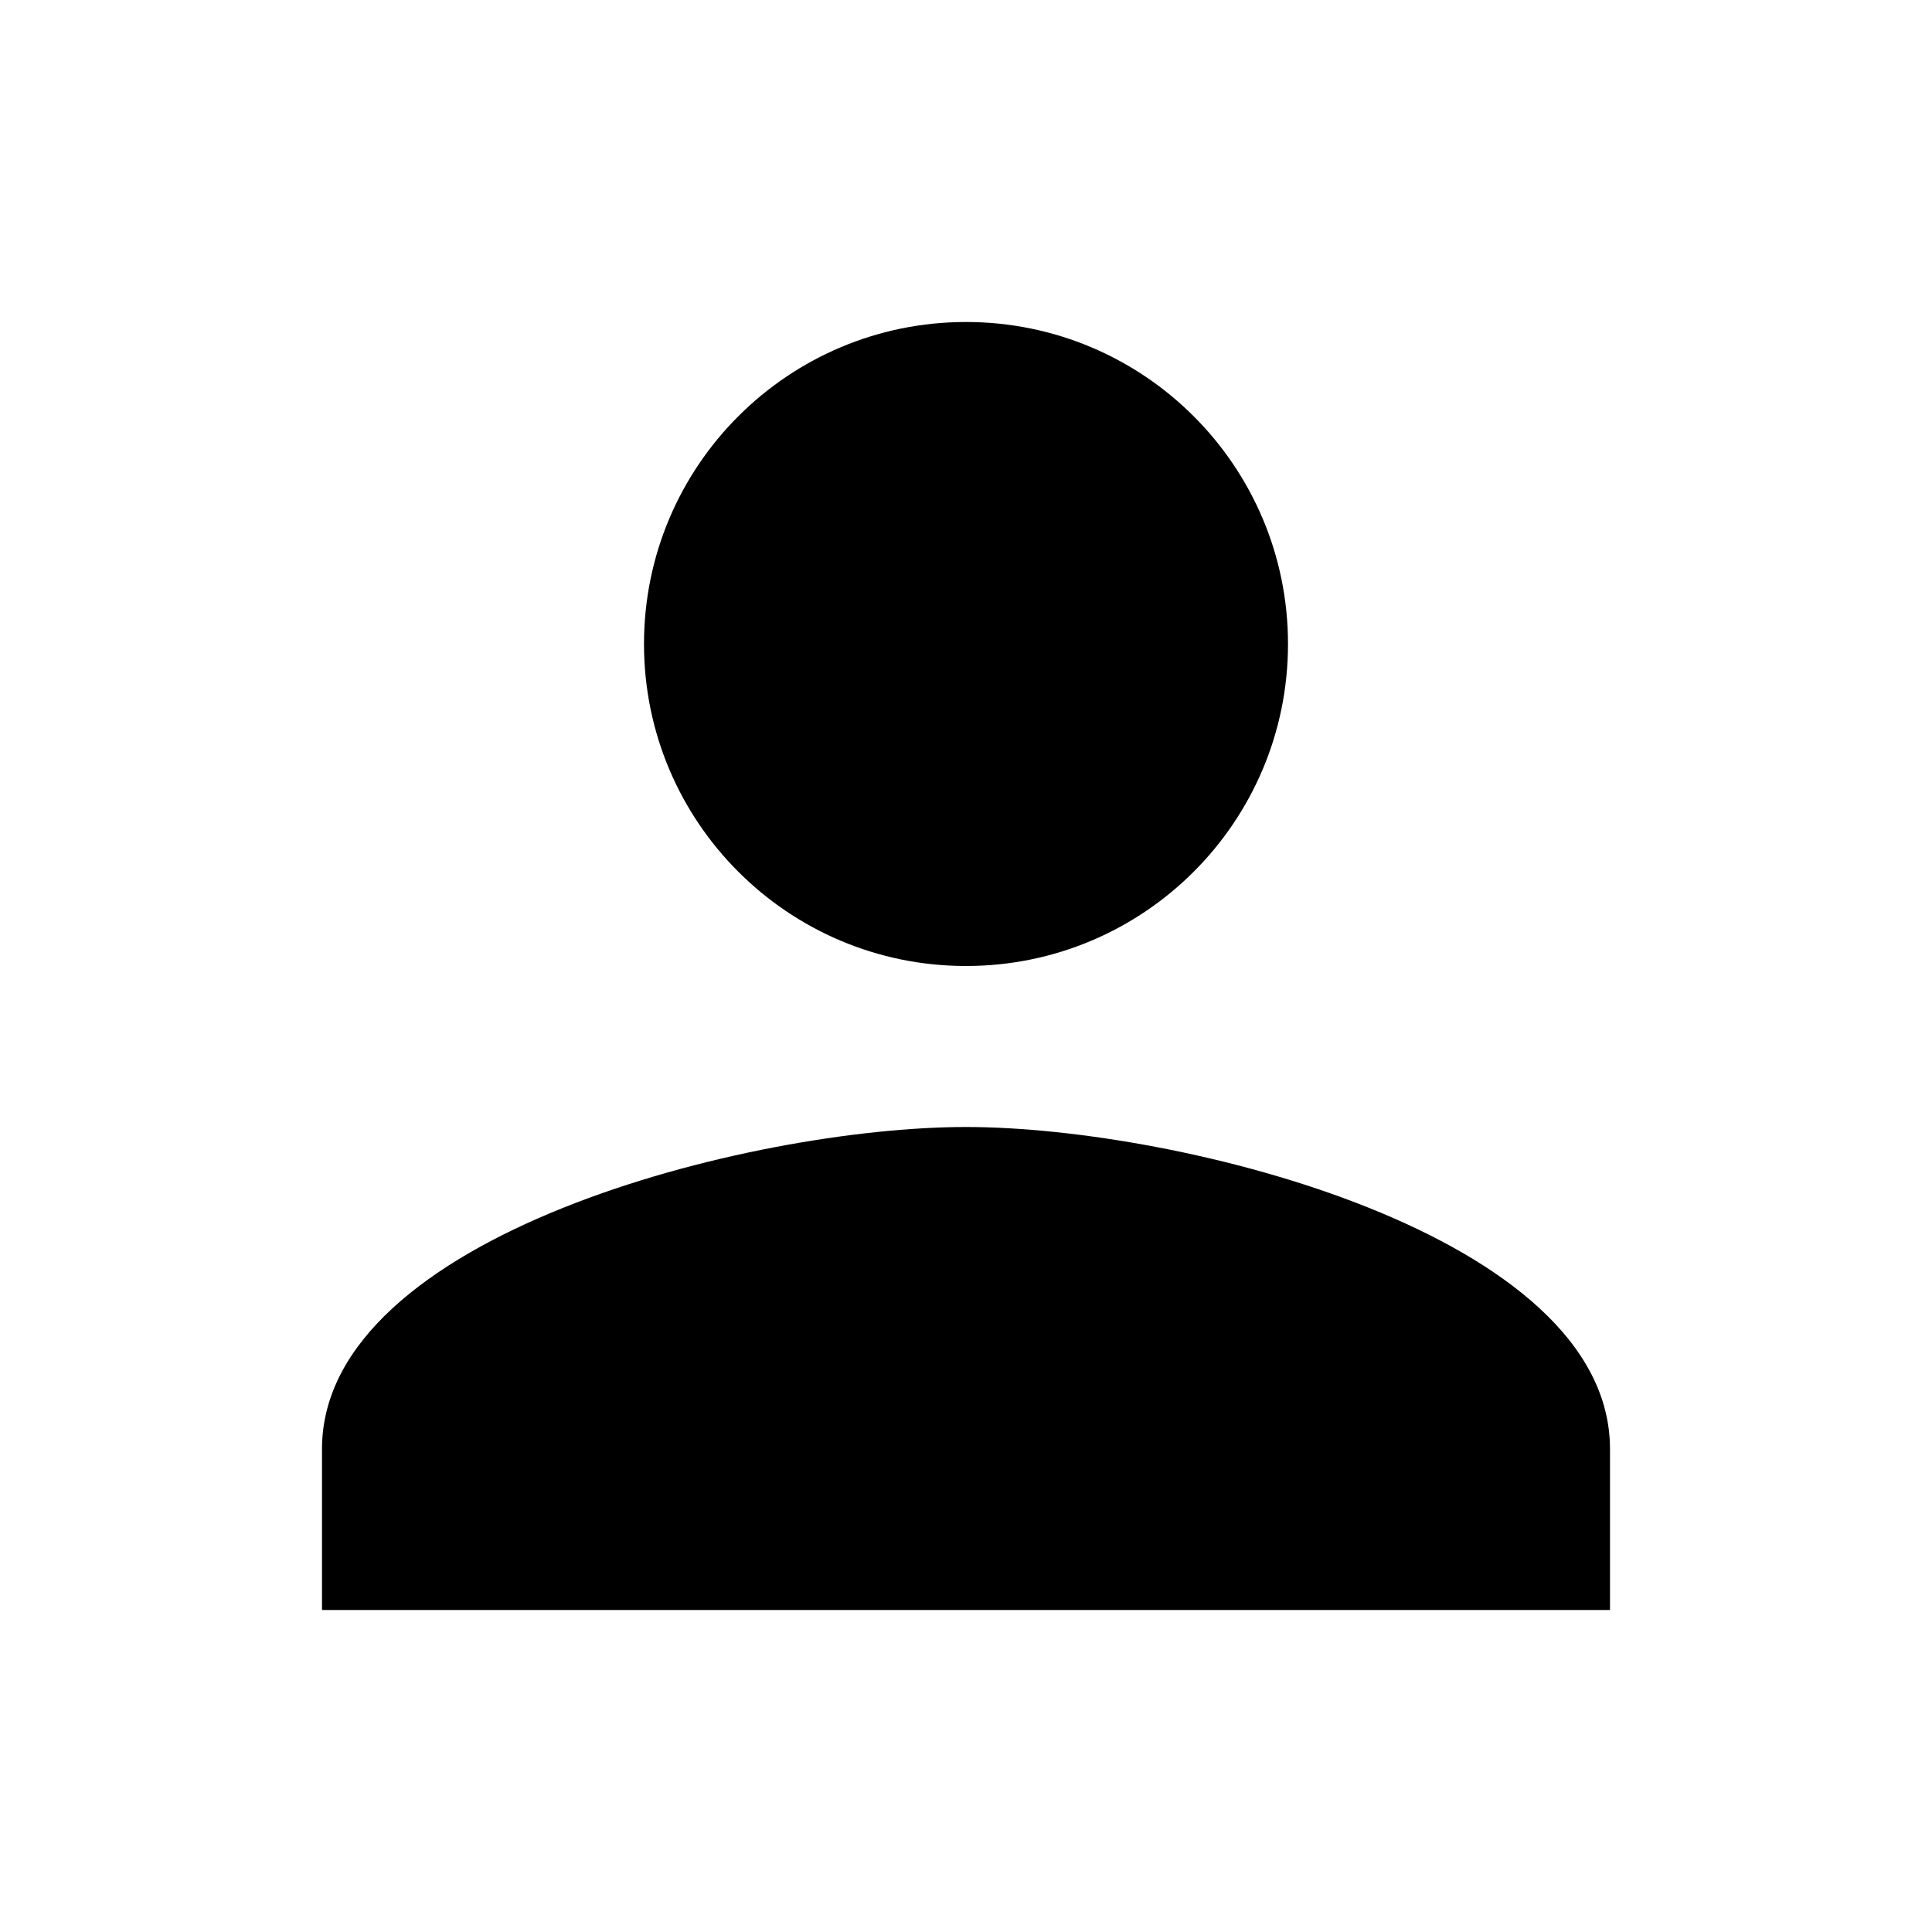
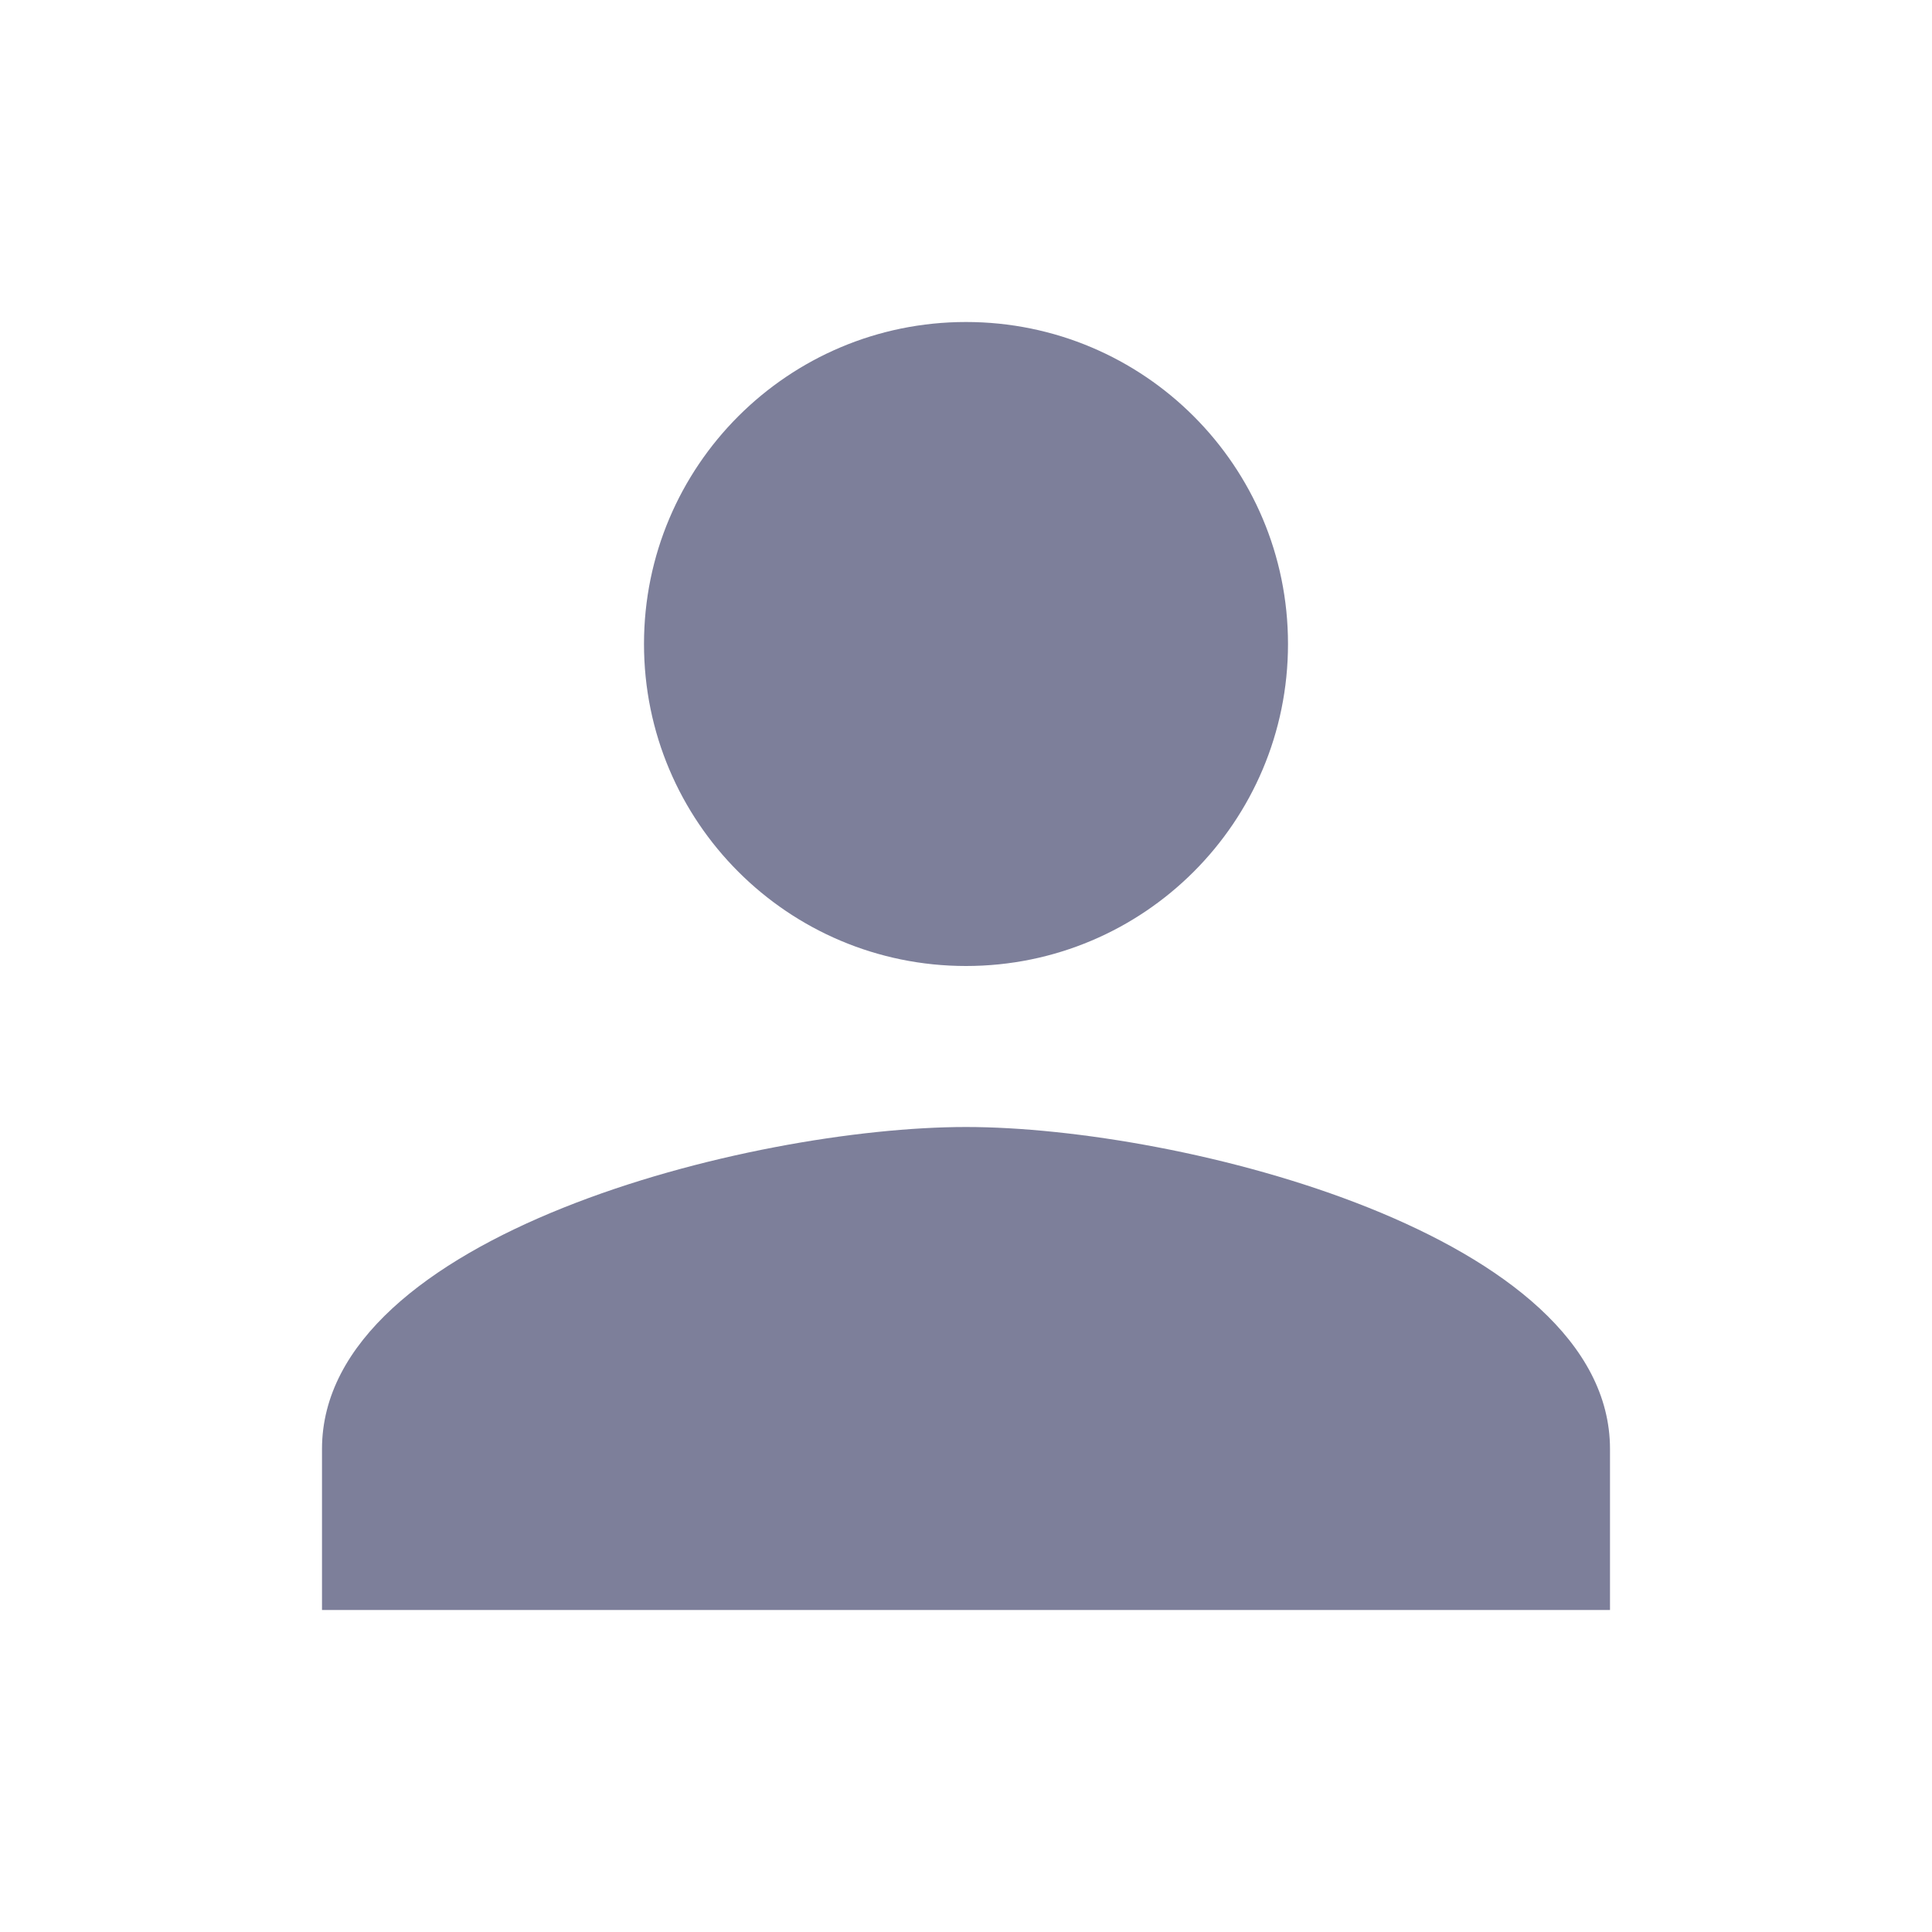
- <svg xmlns="http://www.w3.org/2000/svg" width="24" height="24" viewBox="0 0 24 24">
-   <path d="M12 12c2.21 0 4-1.79 4-4s-1.79-4-4-4-4 1.79-4 4 1.79 4 4 4zm0 2c-2.67 0-8 1.34-8 4v2h16v-2c0-2.66-5.33-4-8-4z" />
-   <path d="M0 0h24v24H0z" fill="none" />
+ <svg xmlns="http://www.w3.org/2000/svg" width="24" height="24" viewBox="0 0 24 24" fill="none">
+   <path d="M12 12C14.21 12 16 10.21 16 8C16 5.79 14.21 4 12 4C9.79 4 8 5.79 8 8C8 10.21 9.79 12 12 12ZM12 14C9.33 14 4 15.34 4 18V20H20V18C20 15.34 14.67 14 12 14Z" fill="#7D7F9A" />
</svg>
